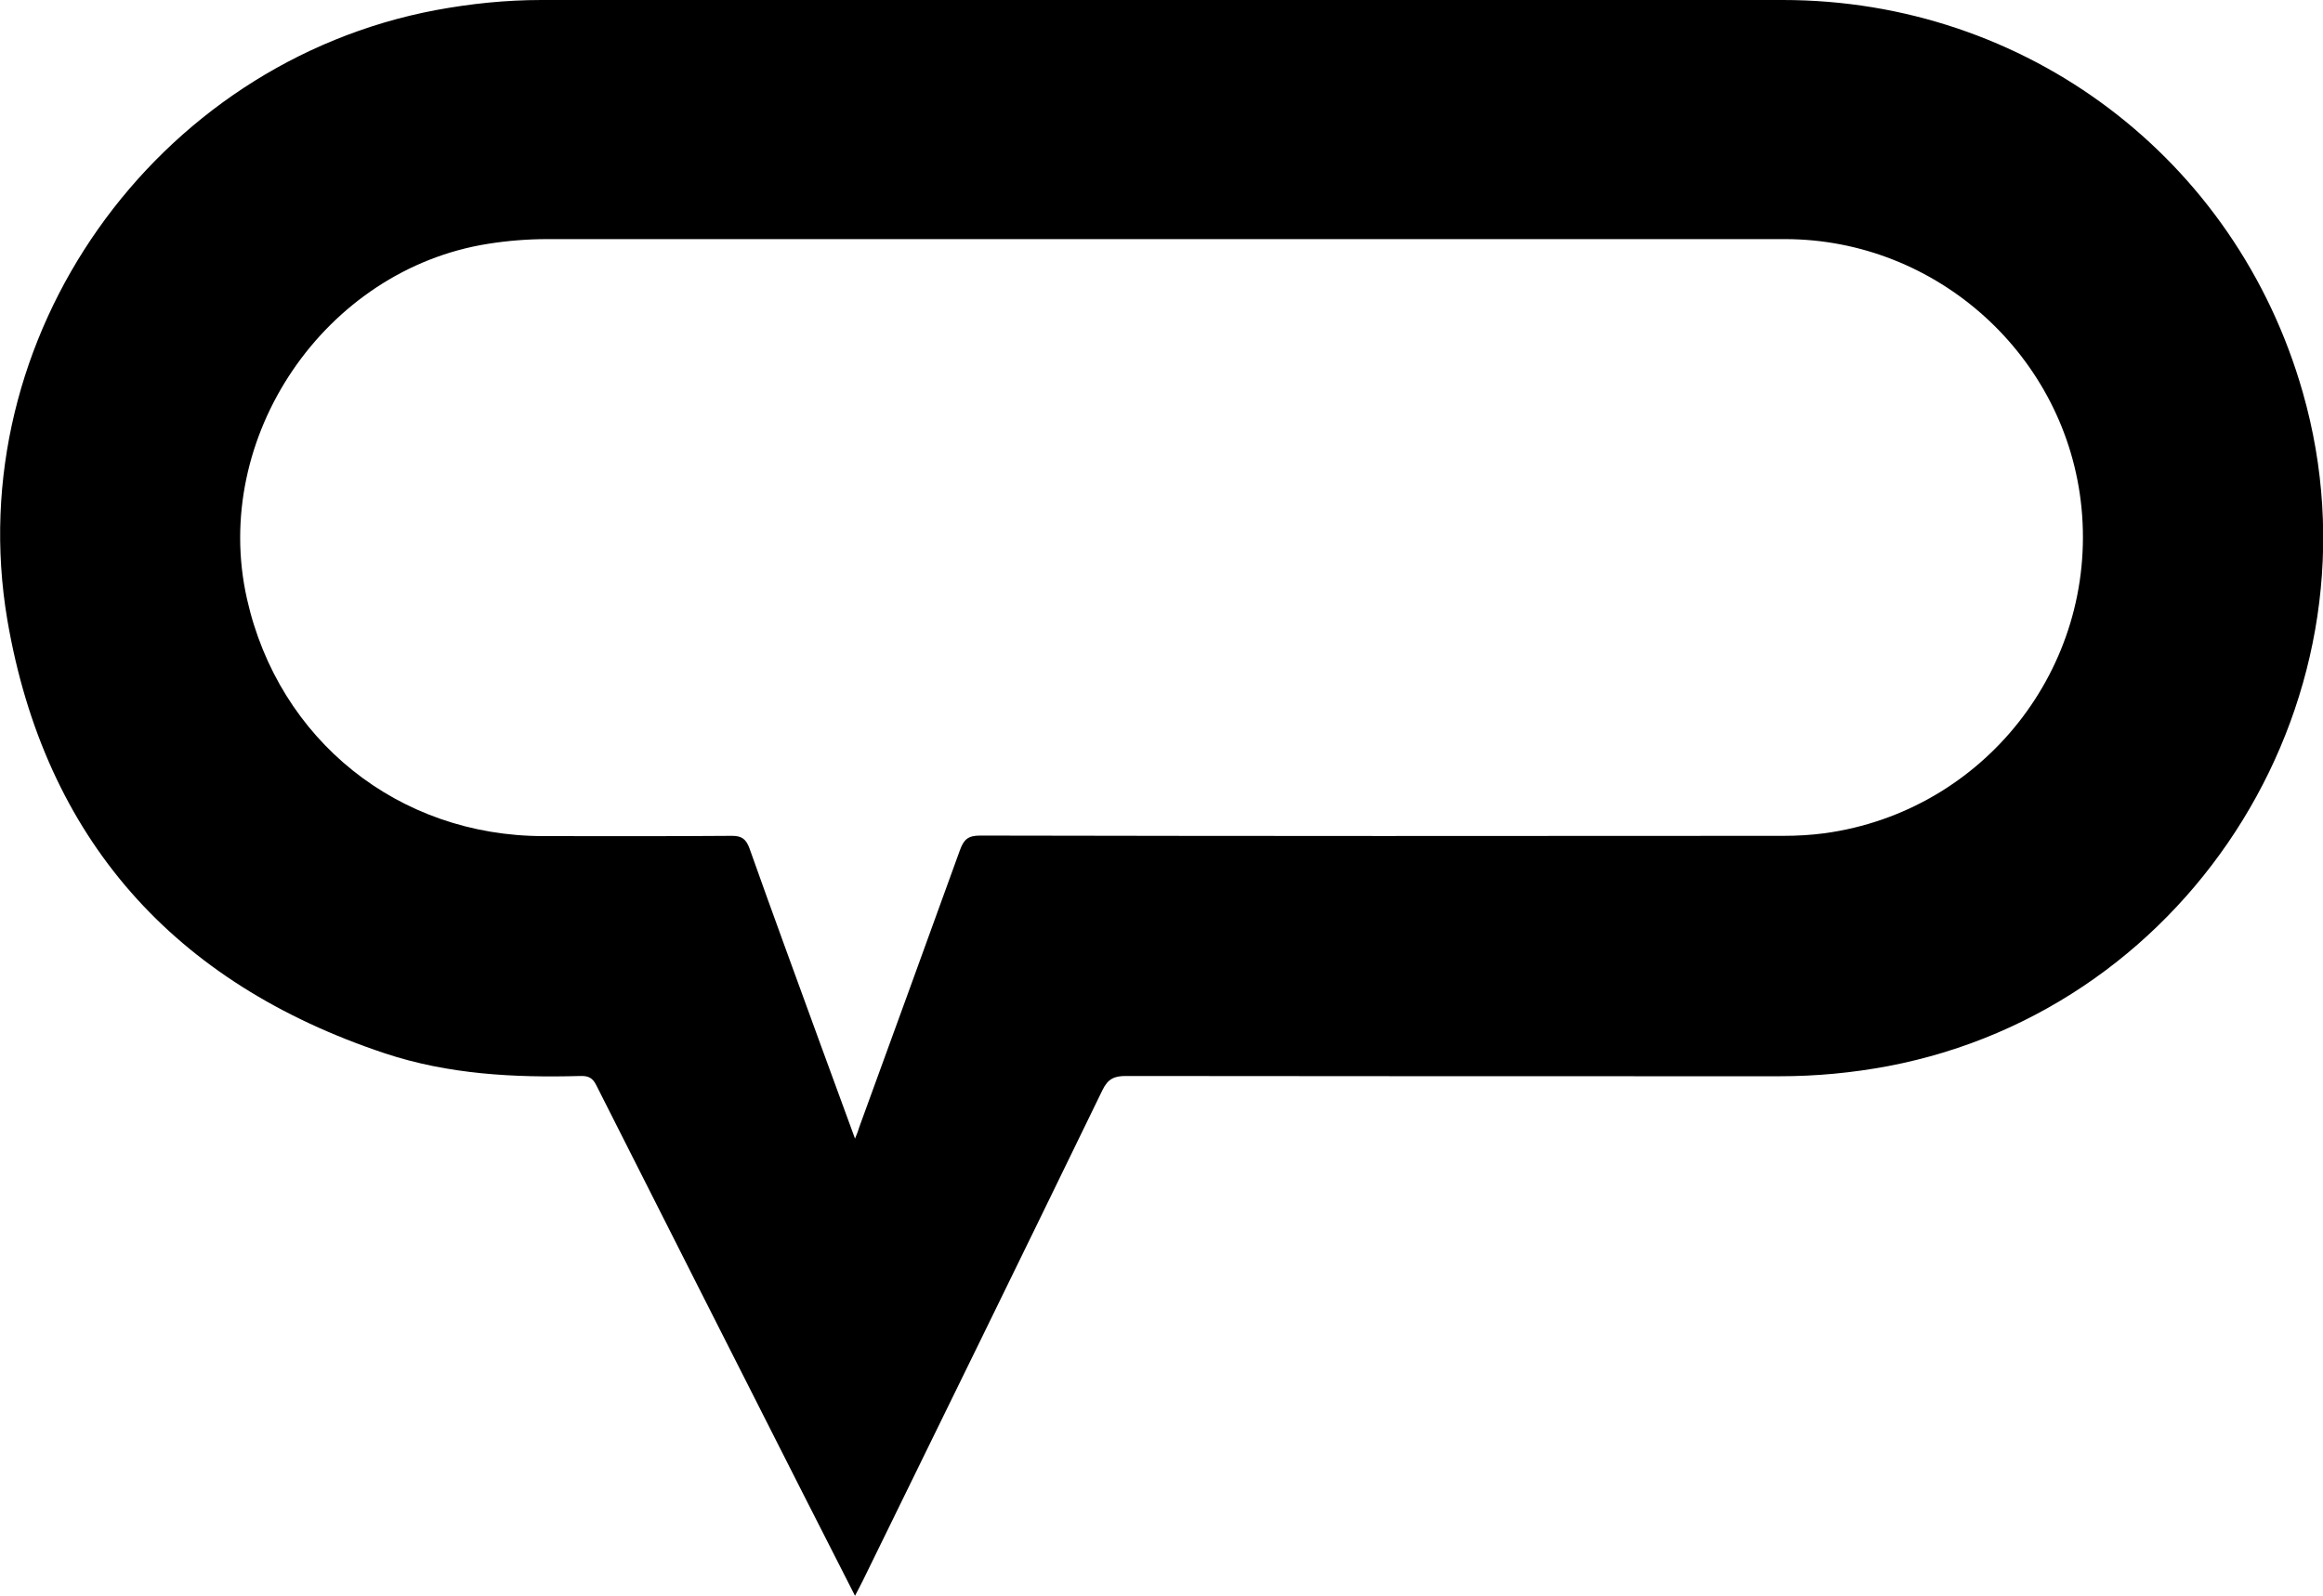
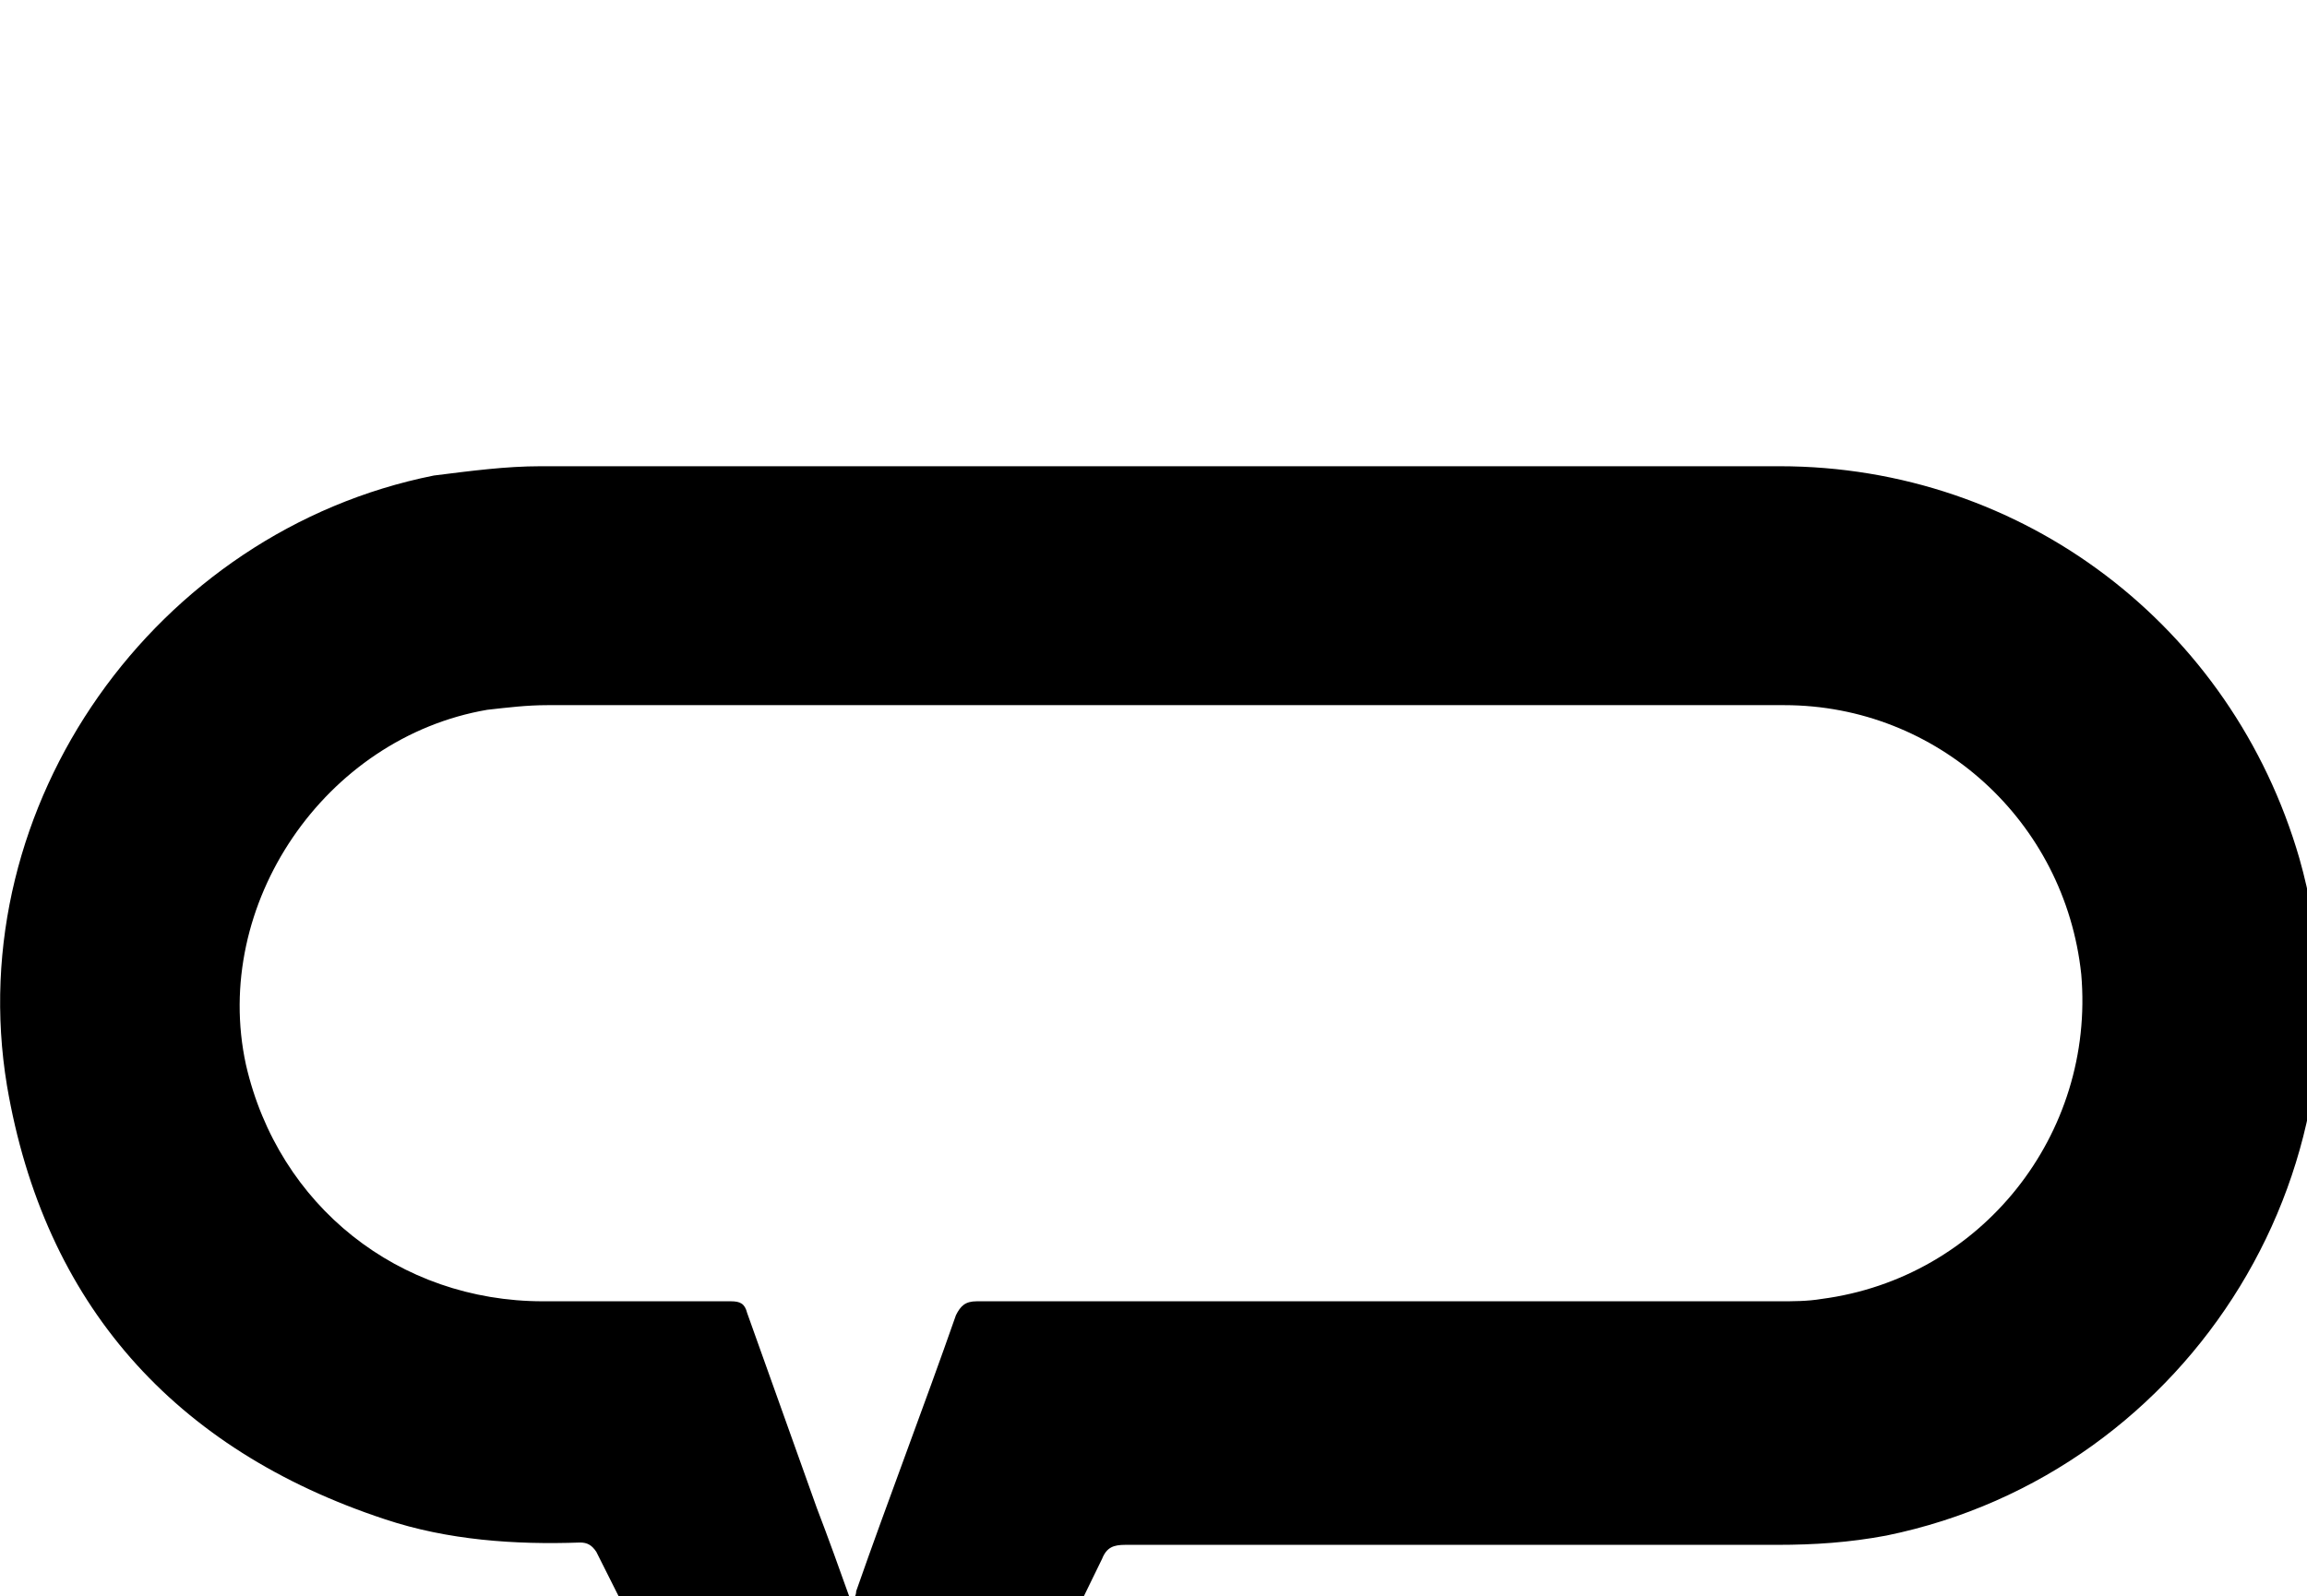
- <svg xmlns="http://www.w3.org/2000/svg" alt="Find us on Angie's List" version="1.1" class="social-icon" x="0px" y="0px" viewBox="0 0 893.6 614" xml:space="preserve">
-   <path class="fill" d="M885.8,150.9C860.1,60.9,779.4,0,685.8,0H208.3c-13.7,0-27.2,1.4-40.7,3.9C59.5,24.3-15.5,129.7,2.8,238.4c14.4,84.3,64.1,139.9,145.3,166.9c24.4,8.1,49.7,9.4,75.1,8.7c3.1-0.1,4.8,0.7,6.2,3.6c26.3,52.1,52.7,104.2,79.1,156.3c6.7,13.2,13.4,26.4,20.4,40.1c1.2-2.4,2.2-4.1,3-5.8c30.8-62.9,61.6-125.8,92.2-188.8c2.1-4.3,4.5-5.4,9-5.4c83.8,0.1,167.7,0.1,251.5,0.1c14,0,27.9-1.3,41.7-3.9C844.3,387.8,918.9,266.6,885.8,150.9z M701.9,320.6c-5.3,0.7-10.6,1-15.9,1c-103,0.1-206,0.1-309-0.1c-4.5,0-6.2,1.4-7.7,5.5c-12.8,35.5-25.8,71-38.7,106.5c-0.4,1.4-0.9,2.7-1.7,4.6c0,0,0,0,0,0l0,0c0,0,0,0,0,0c-4.6-12.6-9-24.6-13.4-36.6c-9.1-25-18.3-50-27.2-75.1c-1.3-3.5-2.9-4.8-6.7-4.8c-24.2,0.2-48.3,0.1-72.5,0.1c-55.8,0-101.9-36.9-114.1-91.3c-14-62.1,29.9-126.7,92.8-136.6c7.6-1.2,15.2-1.8,22.9-1.8h475.9c58.6,0,108.4,45.1,114.1,103.4C806.7,256.9,763.1,312.2,701.9,320.6z" />
+ <svg xmlns="http://www.w3.org/2000/svg" alt="Find us on Angie's List" class="social-icon" version="1.1" x="0px" y="0px" viewbox="0 0 100 100" xml:space="preserve">
+   <path class="fill" d="M99.1,37C96.2,27,87.2,20.1,76.7,20.1H23.3c-1.5,0-3,0.2-4.6,0.4C6.7,22.9-1.7,34.7,0.3,46.8c1.6,9.4,7.2,15.7,16.3,18.7c2.7,0.9,5.6,1.1,8.4,1c0.3,0,0.5,0.1,0.7,0.4c2.9,5.8,5.9,11.7,8.9,17.5c0.7,1.5,1.5,3,2.3,4.5c0.1-0.3,0.2-0.5,0.3-0.6c3.4-7,6.9-14.1,10.3-21.1c0.2-0.5,0.5-0.6,1-0.6c9.4,0,18.8,0,28.1,0c1.6,0,3.1-0.1,4.7-0.4C94.5,63.5,102.8,50,99.1,37z M78.5,56c-0.6,0.1-1.2,0.1-1.8,0.1c-11.5,0-23.1,0-34.6,0c-0.5,0-0.7,0.2-0.9,0.6c-1.4,4-2.9,7.9-4.3,11.9c0,0.2-0.1,0.3-0.2,0.5l0,0l0,0l0,0c-0.5-1.4-1-2.8-1.5-4.1c-1-2.8-2-5.6-3-8.4c-0.1-0.4-0.3-0.5-0.7-0.5c-2.7,0-5.4,0-8.1,0c-6.2,0-11.4-4.1-12.8-10.2C9.1,39,14,31.8,21,30.6c0.9-0.1,1.7-0.2,2.6-0.2h53.3c6.6,0,12.1,5,12.8,11.6C90.3,48.9,85.4,55.1,78.5,56z" />
</svg>
